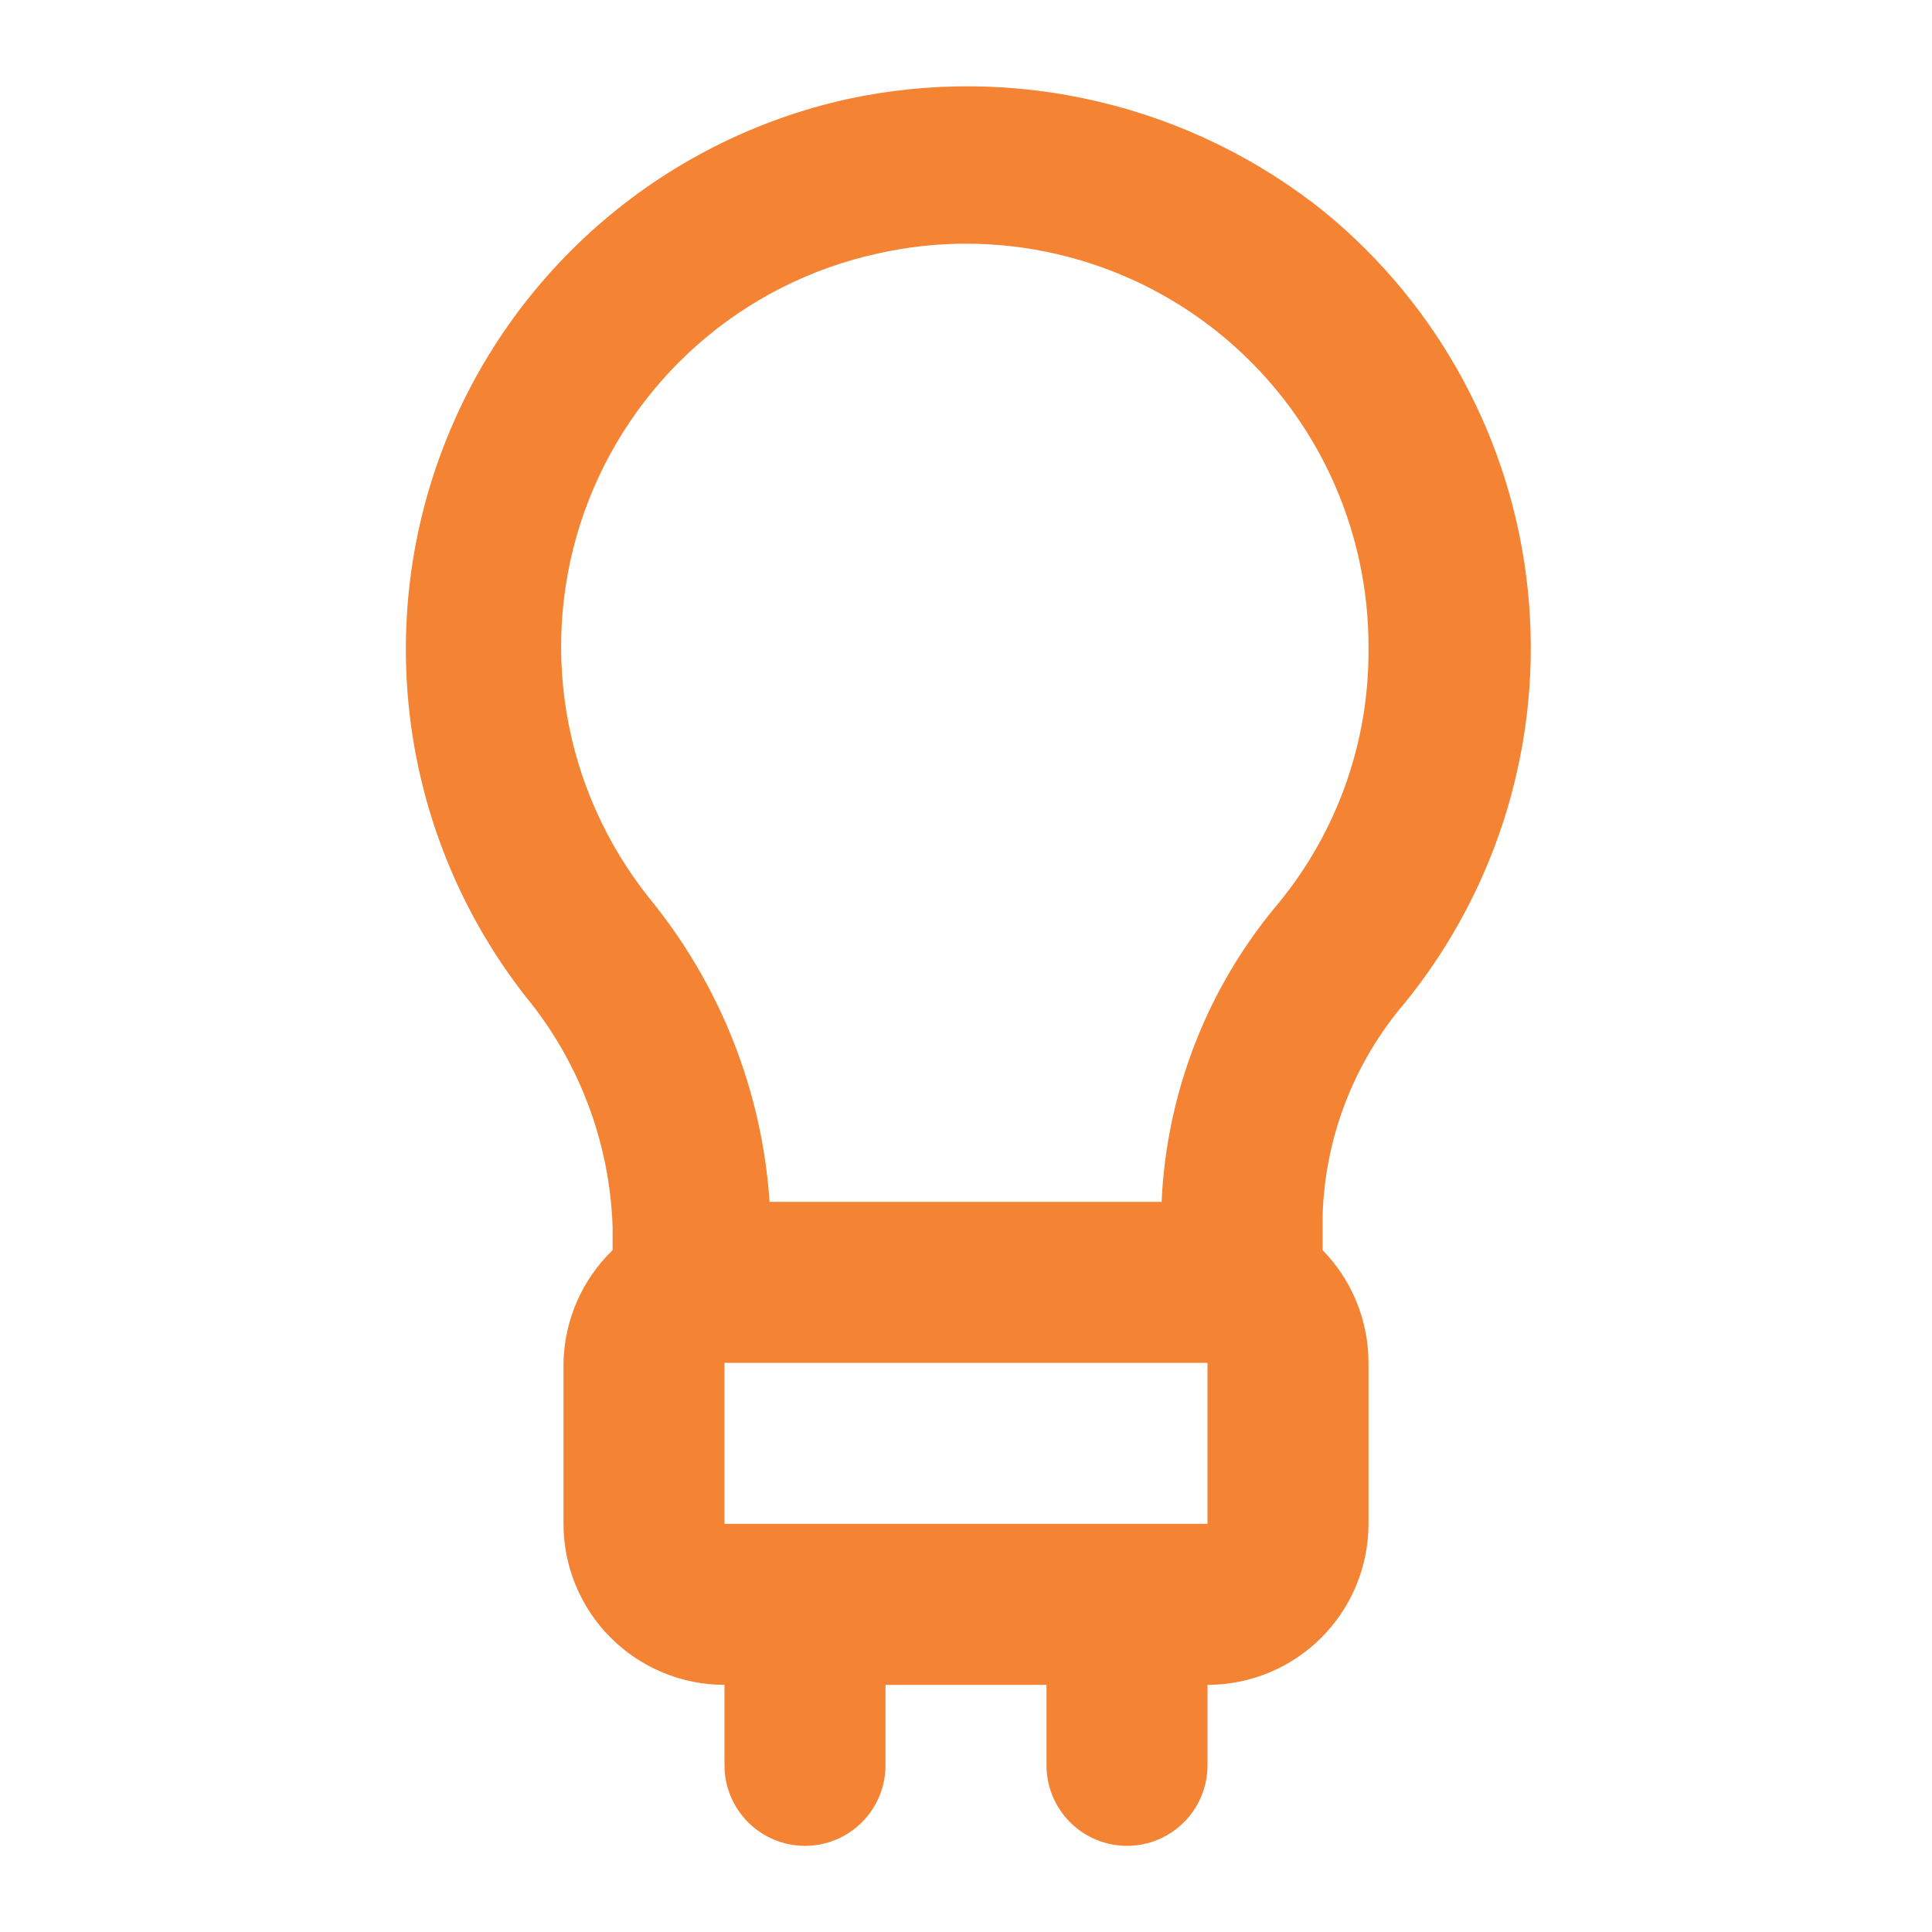
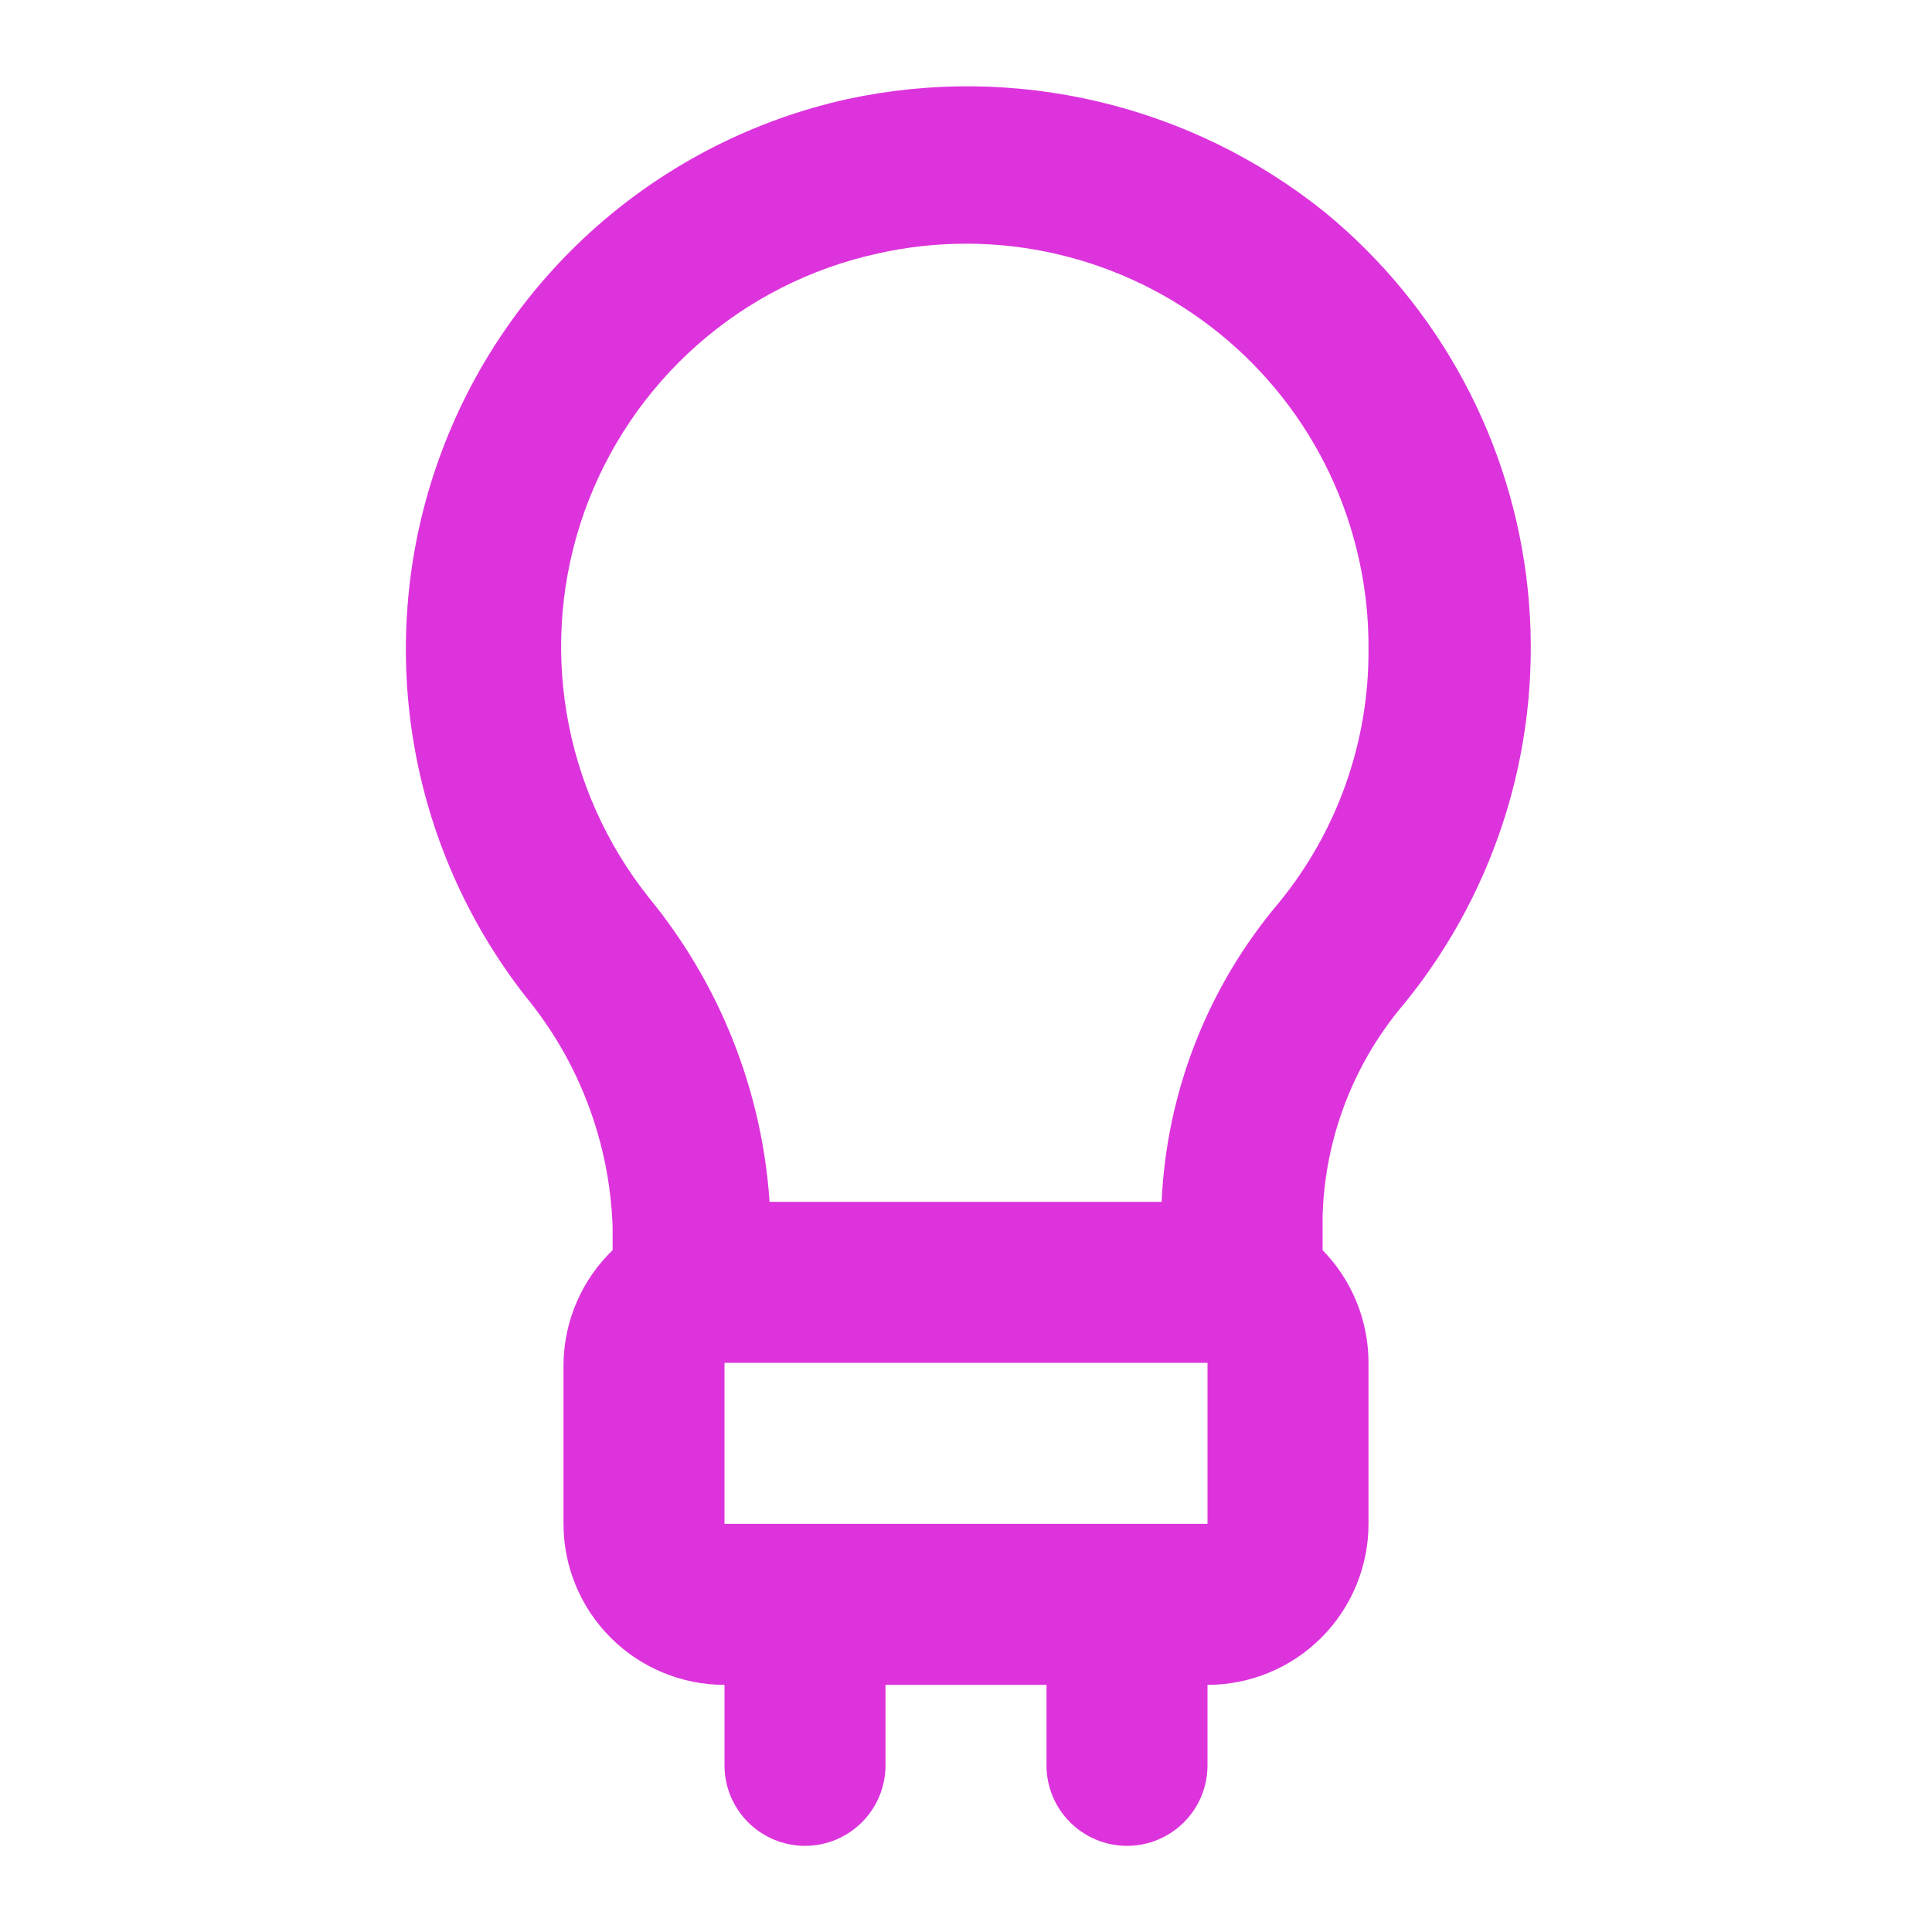
<svg xmlns="http://www.w3.org/2000/svg" width="24" height="24" viewBox="0 0 24 24" fill="none">
-   <path d="M17.45 12.46C18.618 11.022 19.168 9.181 18.98 7.338C18.793 5.496 17.883 3.803 16.45 2.63C15.629 1.972 14.672 1.505 13.648 1.263C12.624 1.02 11.559 1.009 10.53 1.23C9.375 1.485 8.303 2.029 7.415 2.811C6.528 3.593 5.852 4.587 5.453 5.701C5.053 6.814 4.943 8.011 5.131 9.179C5.319 10.347 5.801 11.448 6.53 12.38C7.195 13.188 7.574 14.194 7.61 15.24V15.53C7.23 15.897 7.01 16.401 7 16.93V18.93C7 19.46 7.211 19.969 7.586 20.344C7.961 20.719 8.47 20.93 9 20.93V21.93C9 22.195 9.105 22.449 9.293 22.637C9.48 22.824 9.735 22.93 10 22.93C10.265 22.93 10.52 22.824 10.707 22.637C10.895 22.449 11 22.195 11 21.93V20.93H13V21.93C13 22.195 13.105 22.449 13.293 22.637C13.48 22.824 13.735 22.93 14 22.93C14.265 22.93 14.52 22.824 14.707 22.637C14.895 22.449 15 22.195 15 21.93V20.93C15.53 20.93 16.039 20.719 16.414 20.344C16.789 19.969 17 19.46 17 18.93V16.93C17 16.407 16.796 15.904 16.43 15.53V15.1C16.459 14.129 16.819 13.198 17.45 12.46V12.46ZM9 18.93V16.93H15V18.93H9ZM15.89 11.21C15.005 12.254 14.491 13.562 14.43 14.93H9.56C9.466 13.544 8.941 12.223 8.06 11.15C7.531 10.485 7.179 9.697 7.039 8.859C6.899 8.021 6.974 7.162 7.258 6.361C7.543 5.561 8.026 4.846 8.663 4.284C9.3 3.722 10.07 3.332 10.9 3.15C11.635 2.984 12.398 2.986 13.133 3.157C13.867 3.328 14.553 3.662 15.139 4.135C15.726 4.609 16.198 5.208 16.52 5.889C16.842 6.571 17.006 7.316 17 8.07C17.006 9.214 16.614 10.324 15.89 11.21Z" fill="#F58334" />
+   <path d="M17.45 12.46C18.618 11.022 19.168 9.181 18.98 7.338C18.793 5.496 17.883 3.803 16.45 2.63C15.629 1.972 14.672 1.505 13.648 1.263C12.624 1.02 11.559 1.009 10.53 1.23C9.375 1.485 8.303 2.029 7.415 2.811C6.528 3.593 5.852 4.587 5.453 5.701C5.053 6.814 4.943 8.011 5.131 9.179C5.319 10.347 5.801 11.448 6.53 12.38C7.195 13.188 7.574 14.194 7.61 15.24V15.53C7.23 15.897 7.01 16.401 7 16.93V18.93C7 19.46 7.211 19.969 7.586 20.344C7.961 20.719 8.47 20.93 9 20.93V21.93C9 22.195 9.105 22.449 9.293 22.637C9.48 22.824 9.735 22.93 10 22.93C10.265 22.93 10.52 22.824 10.707 22.637C10.895 22.449 11 22.195 11 21.93V20.93H13V21.93C13 22.195 13.105 22.449 13.293 22.637C13.48 22.824 13.735 22.93 14 22.93C14.265 22.93 14.52 22.824 14.707 22.637C14.895 22.449 15 22.195 15 21.93V20.93C15.53 20.93 16.039 20.719 16.414 20.344C16.789 19.969 17 19.46 17 18.93V16.93C17 16.407 16.796 15.904 16.43 15.53V15.1C16.459 14.129 16.819 13.198 17.45 12.46V12.46ZM9 18.93V16.93H15V18.93H9ZM15.89 11.21C15.005 12.254 14.491 13.562 14.43 14.93H9.56C9.466 13.544 8.941 12.223 8.06 11.15C7.531 10.485 7.179 9.697 7.039 8.859C6.899 8.021 6.974 7.162 7.258 6.361C7.543 5.561 8.026 4.846 8.663 4.284C9.3 3.722 10.07 3.332 10.9 3.15C11.635 2.984 12.398 2.986 13.133 3.157C13.867 3.328 14.553 3.662 15.139 4.135C15.726 4.609 16.198 5.208 16.52 5.889C16.842 6.571 17.006 7.316 17 8.07C17.006 9.214 16.614 10.324 15.89 11.21Z" fill="#dd33dd" />
</svg>
